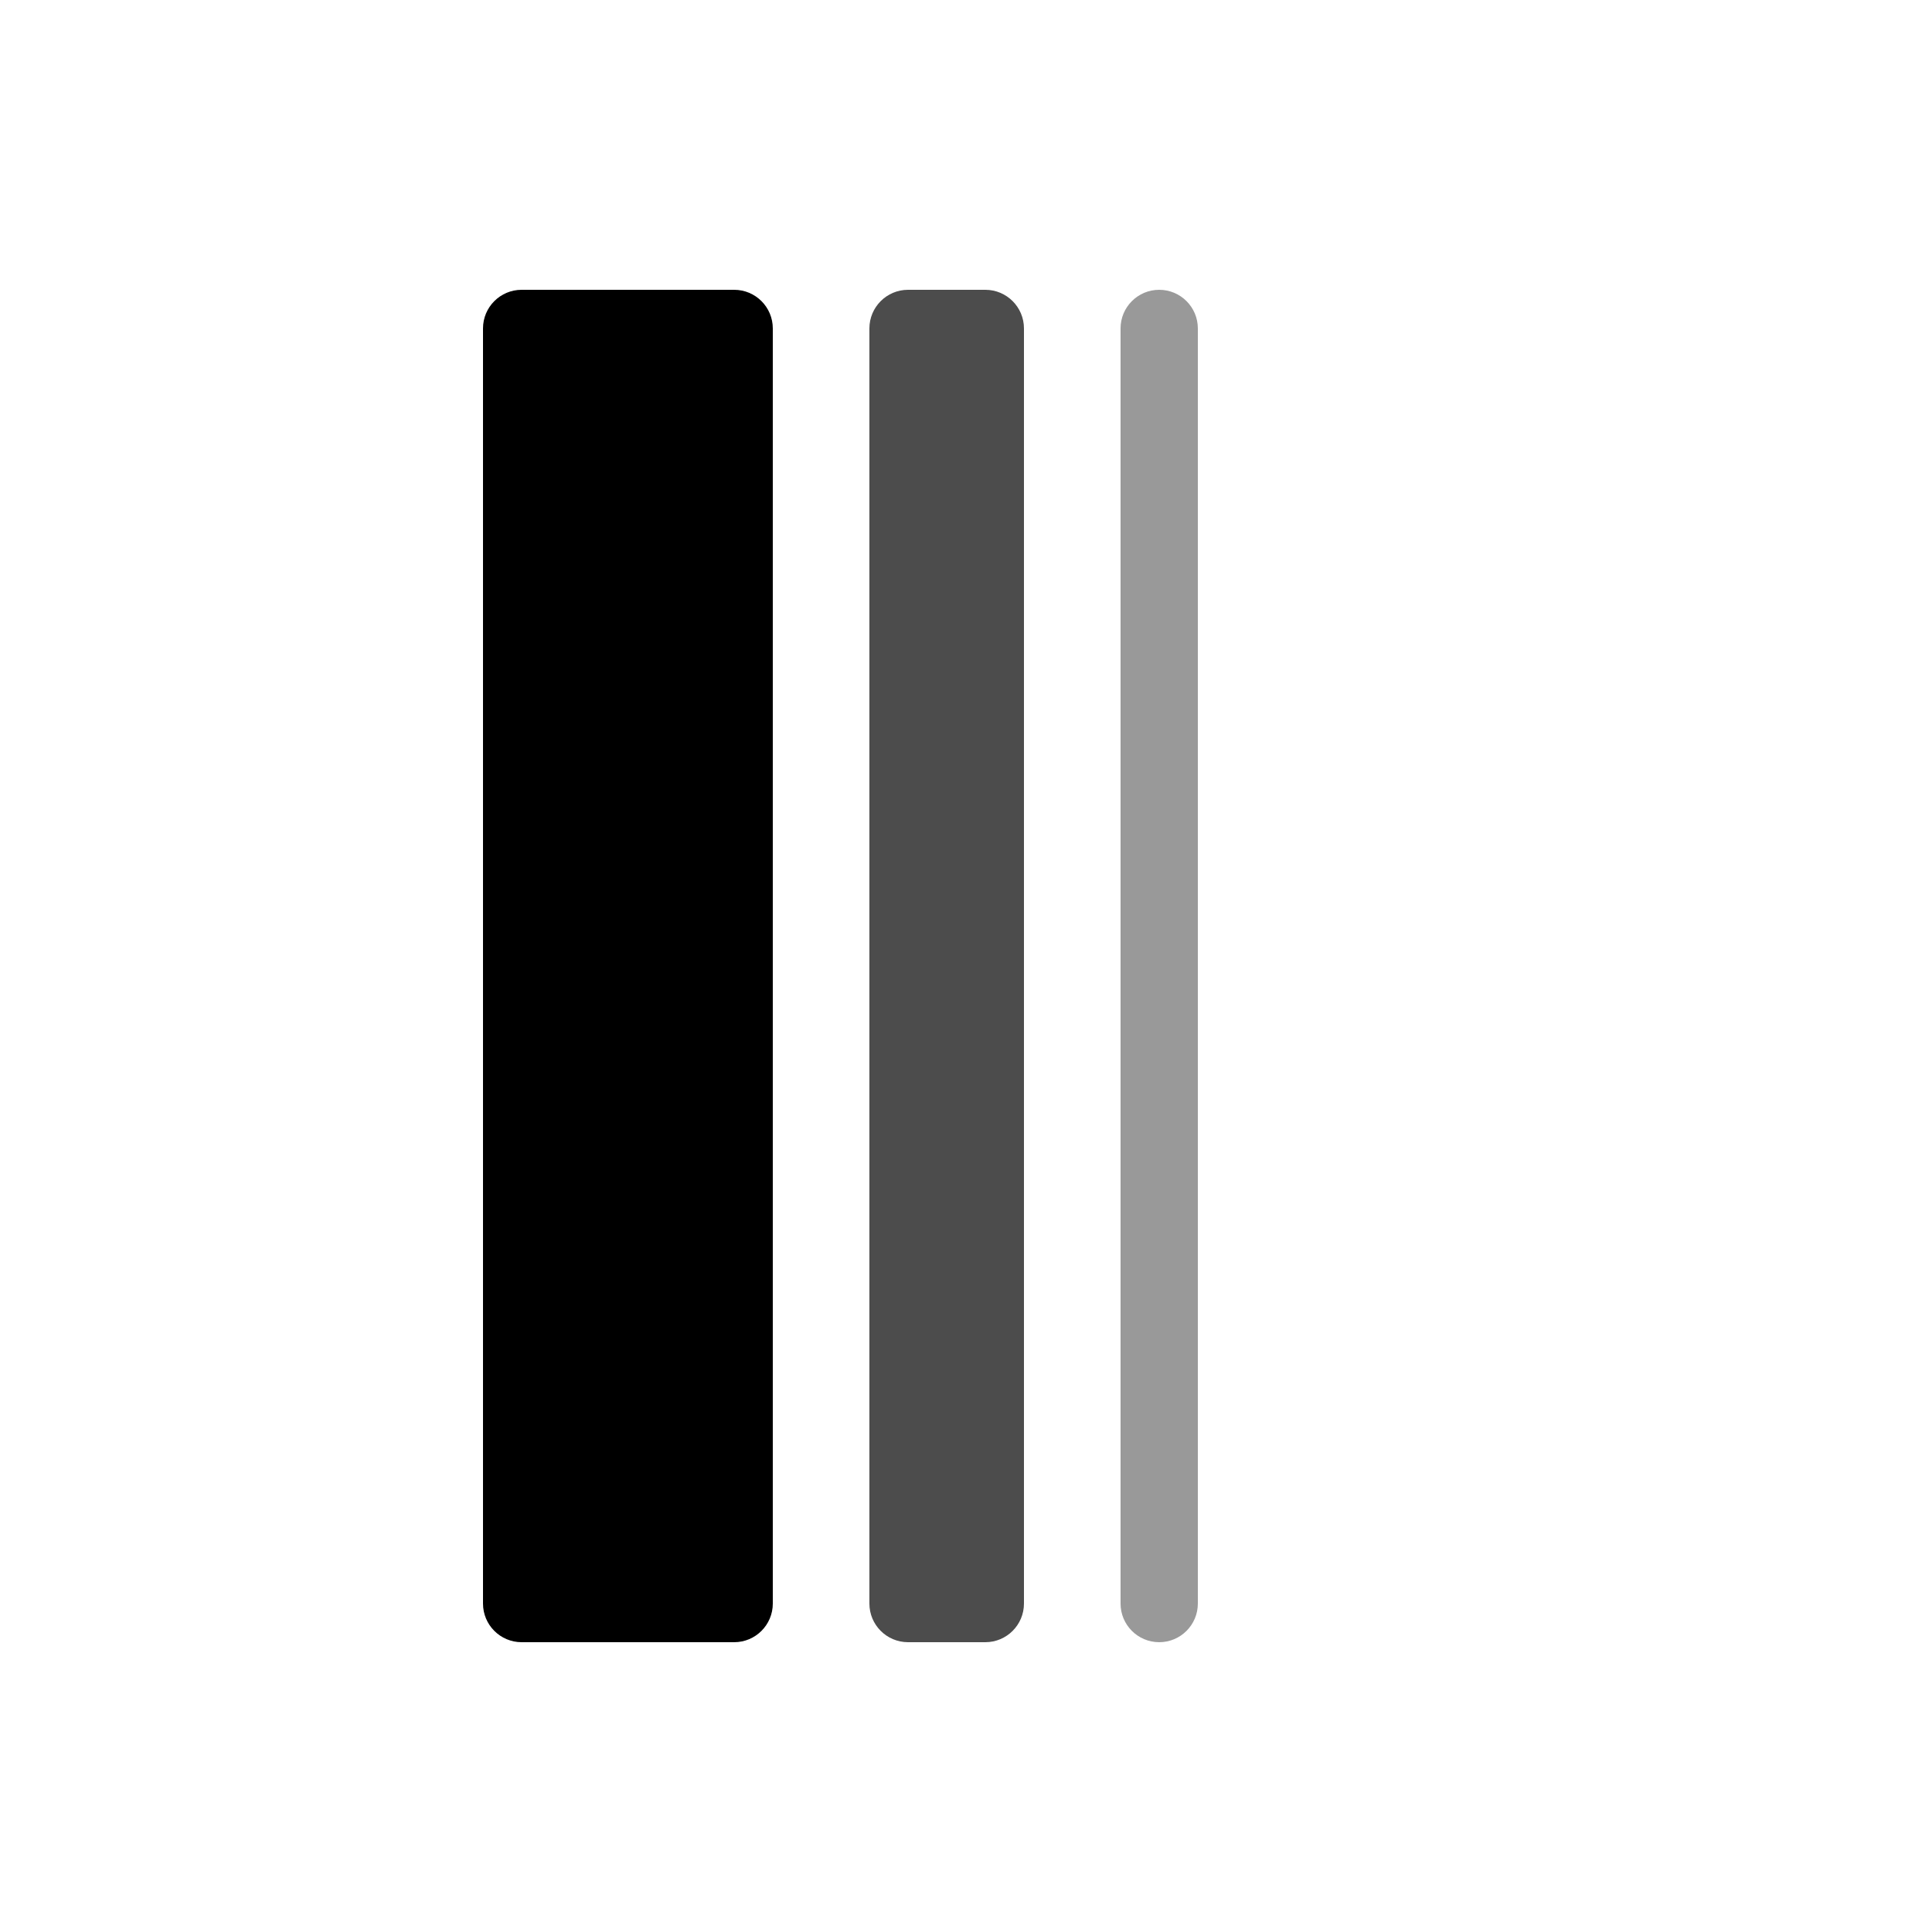
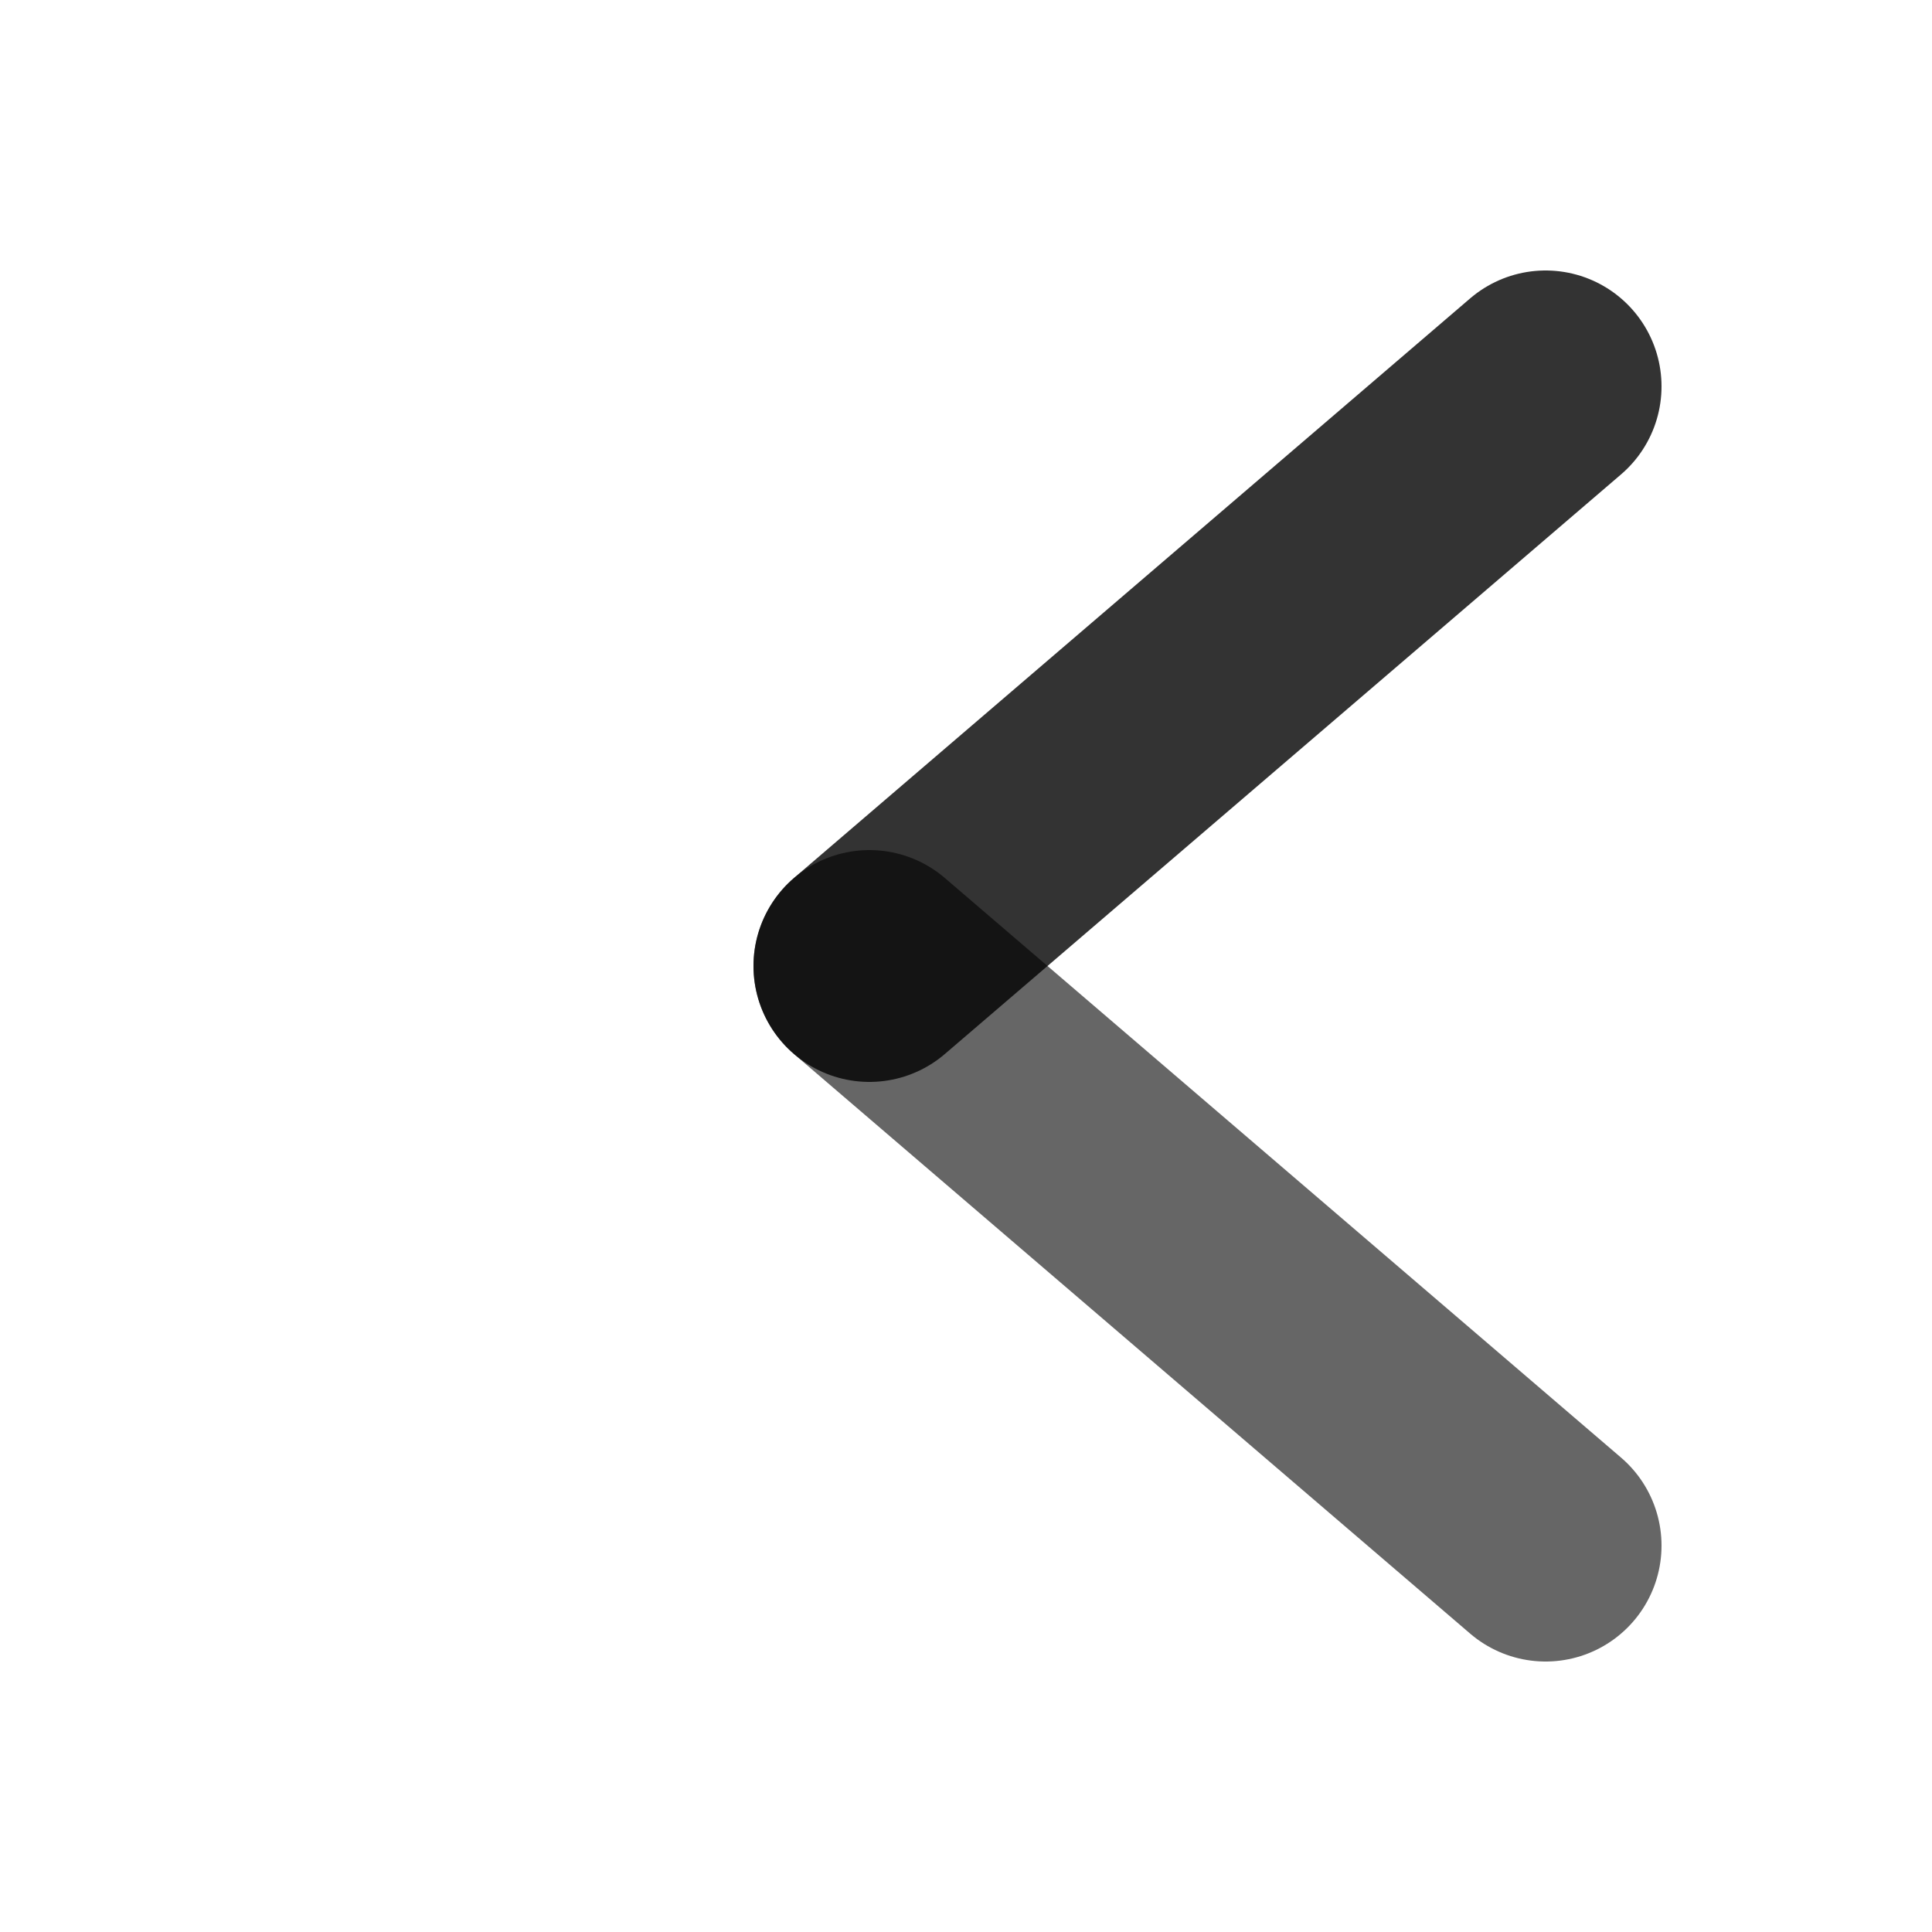
<svg xmlns="http://www.w3.org/2000/svg" width="100" height="100" viewBox="0 0 100 100" fill="none">
  <defs>
    <linearGradient id="grad" x1="0%" y1="0%" x2="100%" y2="100%">
      <stop offset="0%" stopColor="#6366F1" />
-       <stop offset="100%" stopColor="#3B82F6" />
+       <stop offset="100%" stopColor="#00A3FF" />
    </linearGradient>
  </defs>
-   <g fill="url(#grad)">
-     <rect x="25" y="15" width="15" height="70" rx="2" />
-     <rect x="45" y="15" width="8" height="70" rx="2" opacity="0.7" />
-     <rect x="58" y="15" width="4" height="70" rx="2" opacity="0.4" />
+   <g stroke="url(#grad)" stroke-width="12" stroke-linecap="round">
+     <path d="M30 20V80" />
+     <path d="M45 50L80 20" opacity="0.8" />
+     <path d="M45 50L80 80" opacity="0.6" />
  </g>
</svg>
